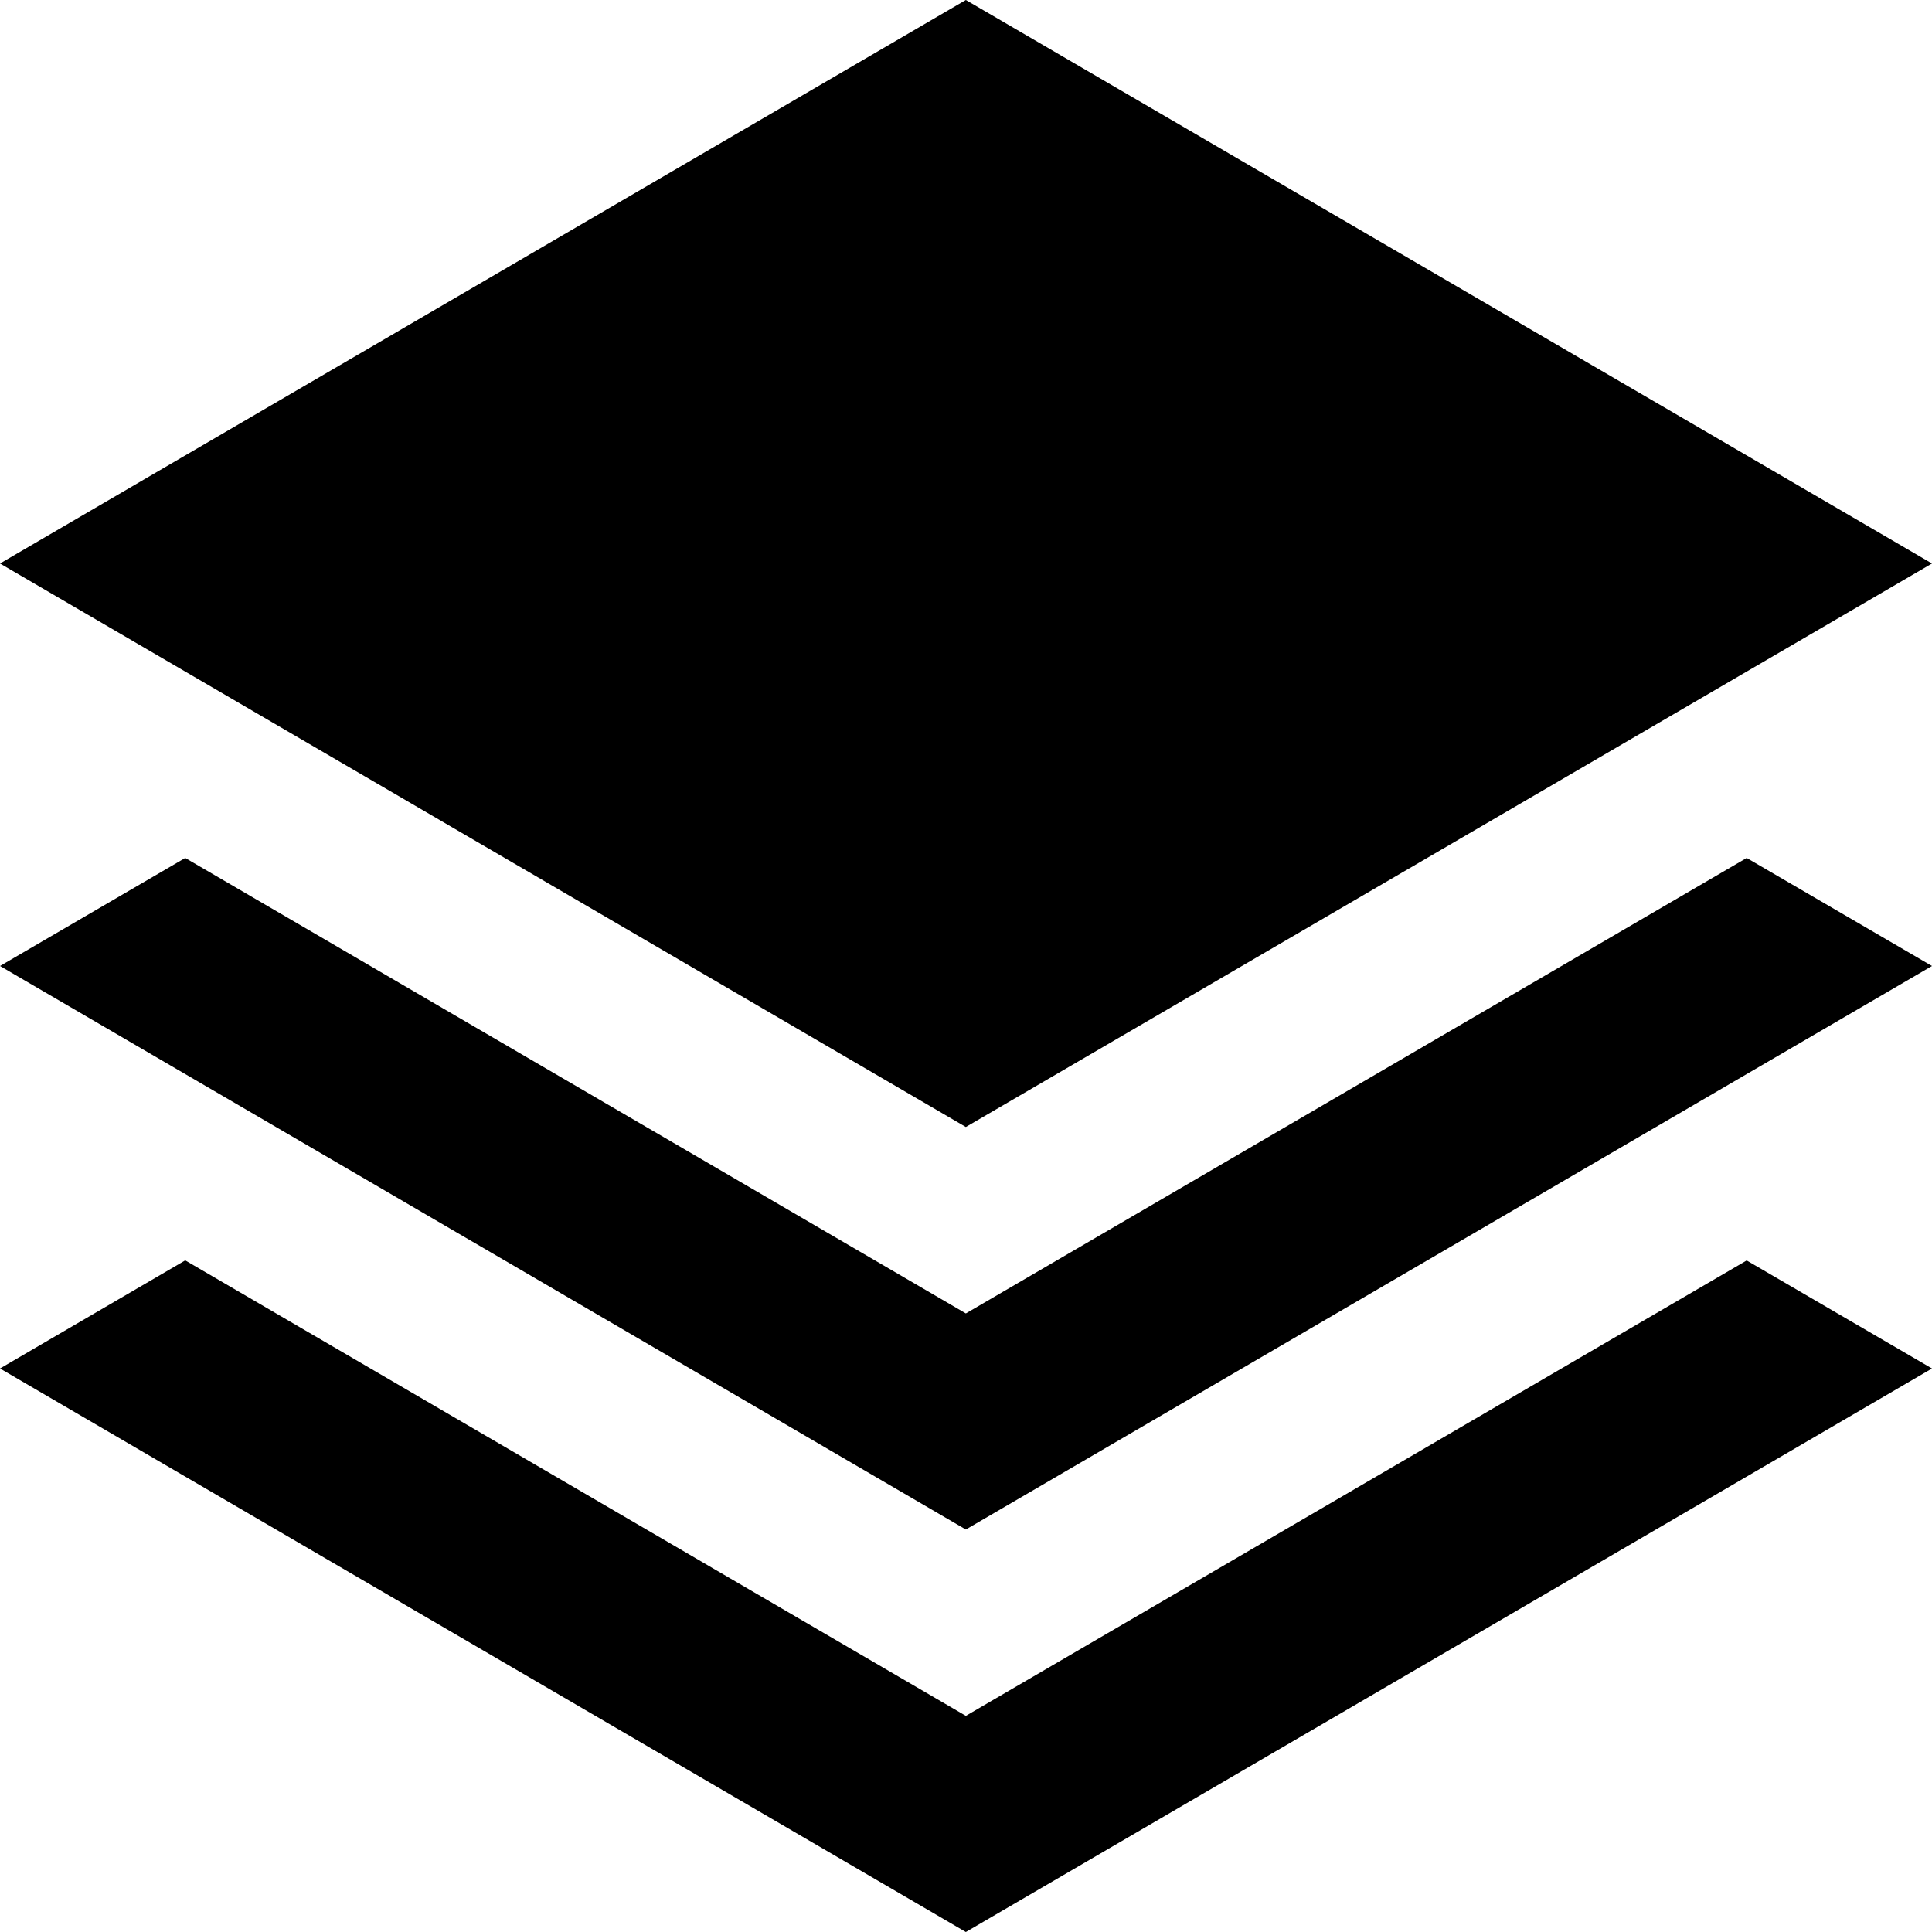
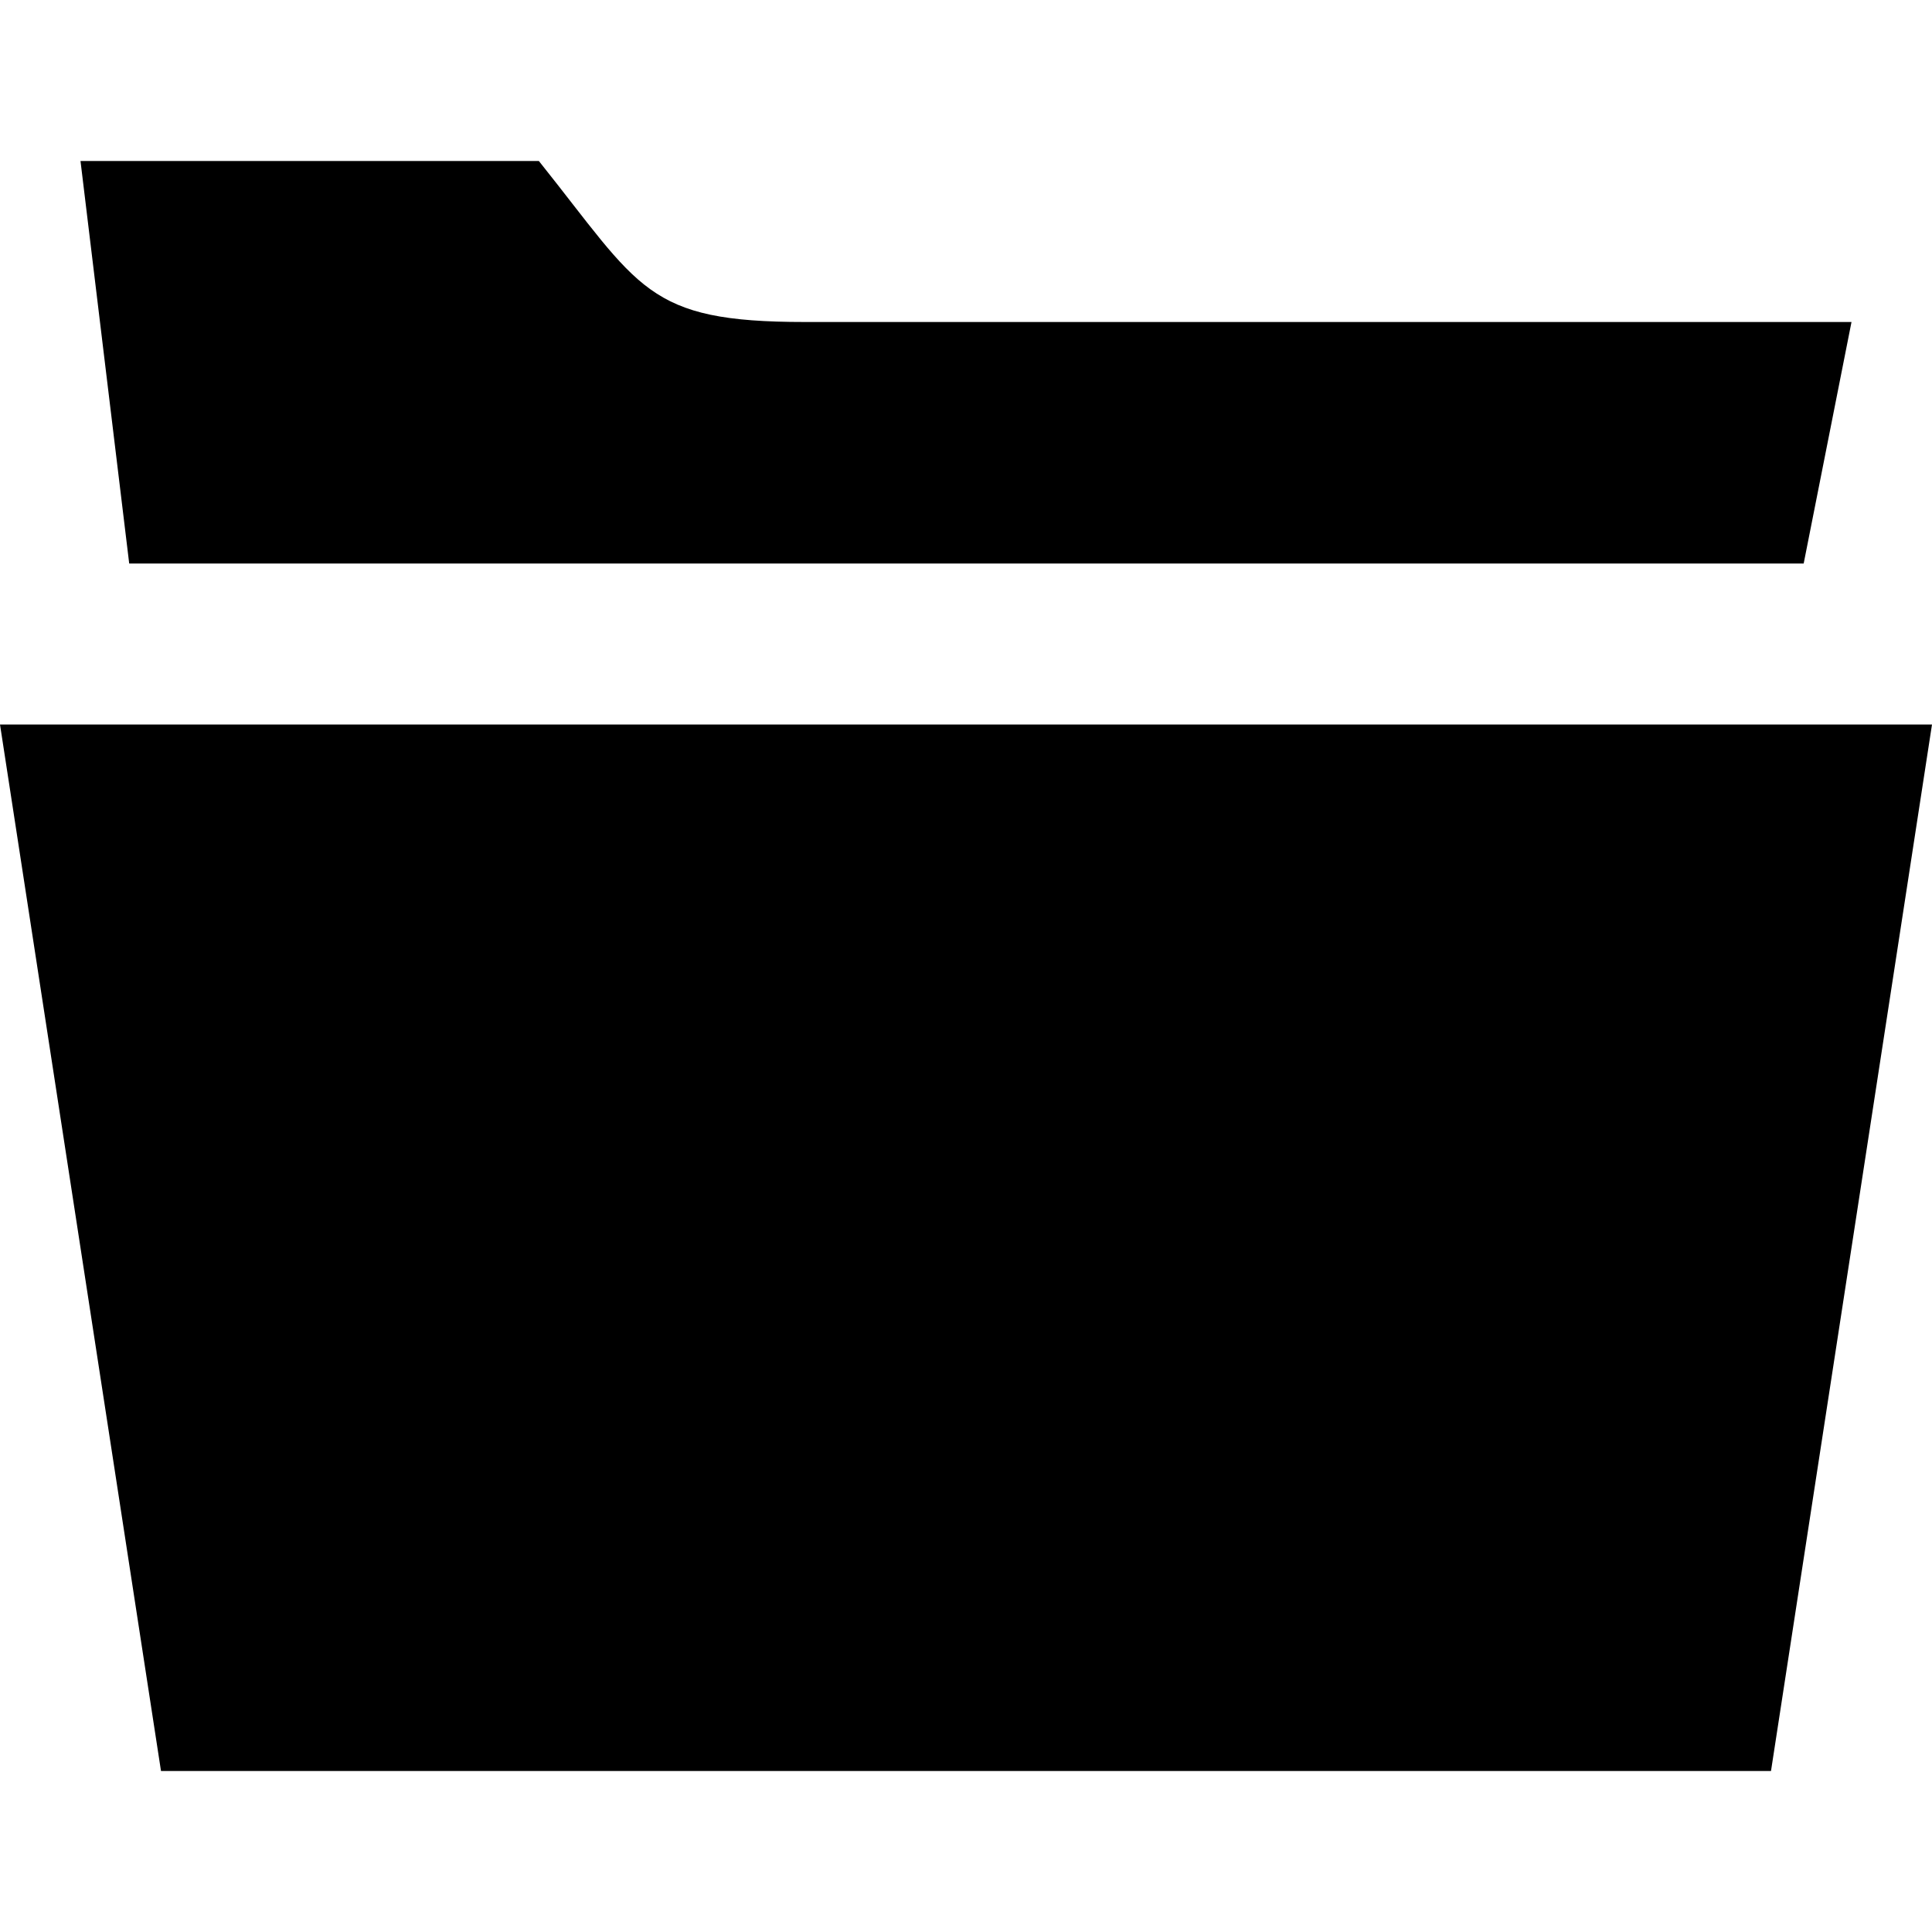
<svg xmlns="http://www.w3.org/2000/svg" width="24" height="24" viewBox="0 0 24 24">
-   <path d="M21.698 10.658l2.302 1.342-12.002 7-11.998-7 2.301-1.342 9.697 5.658 9.7-5.658zm-9.7 10.657l-9.697-5.658-2.301 1.343 11.998 7 12.002-7-2.302-1.342-9.7 5.657zm12.002-14.315l-12.002-7-11.998 7 11.998 7 12.002-7z" />
+   <path d="M22 22h-20l-2-13h24l-2 13zm.406-15l.594-3h-13c-1.979 0-2.041-.417-3.306-2h-5.694l.605 5h20.801z" />
</svg>
